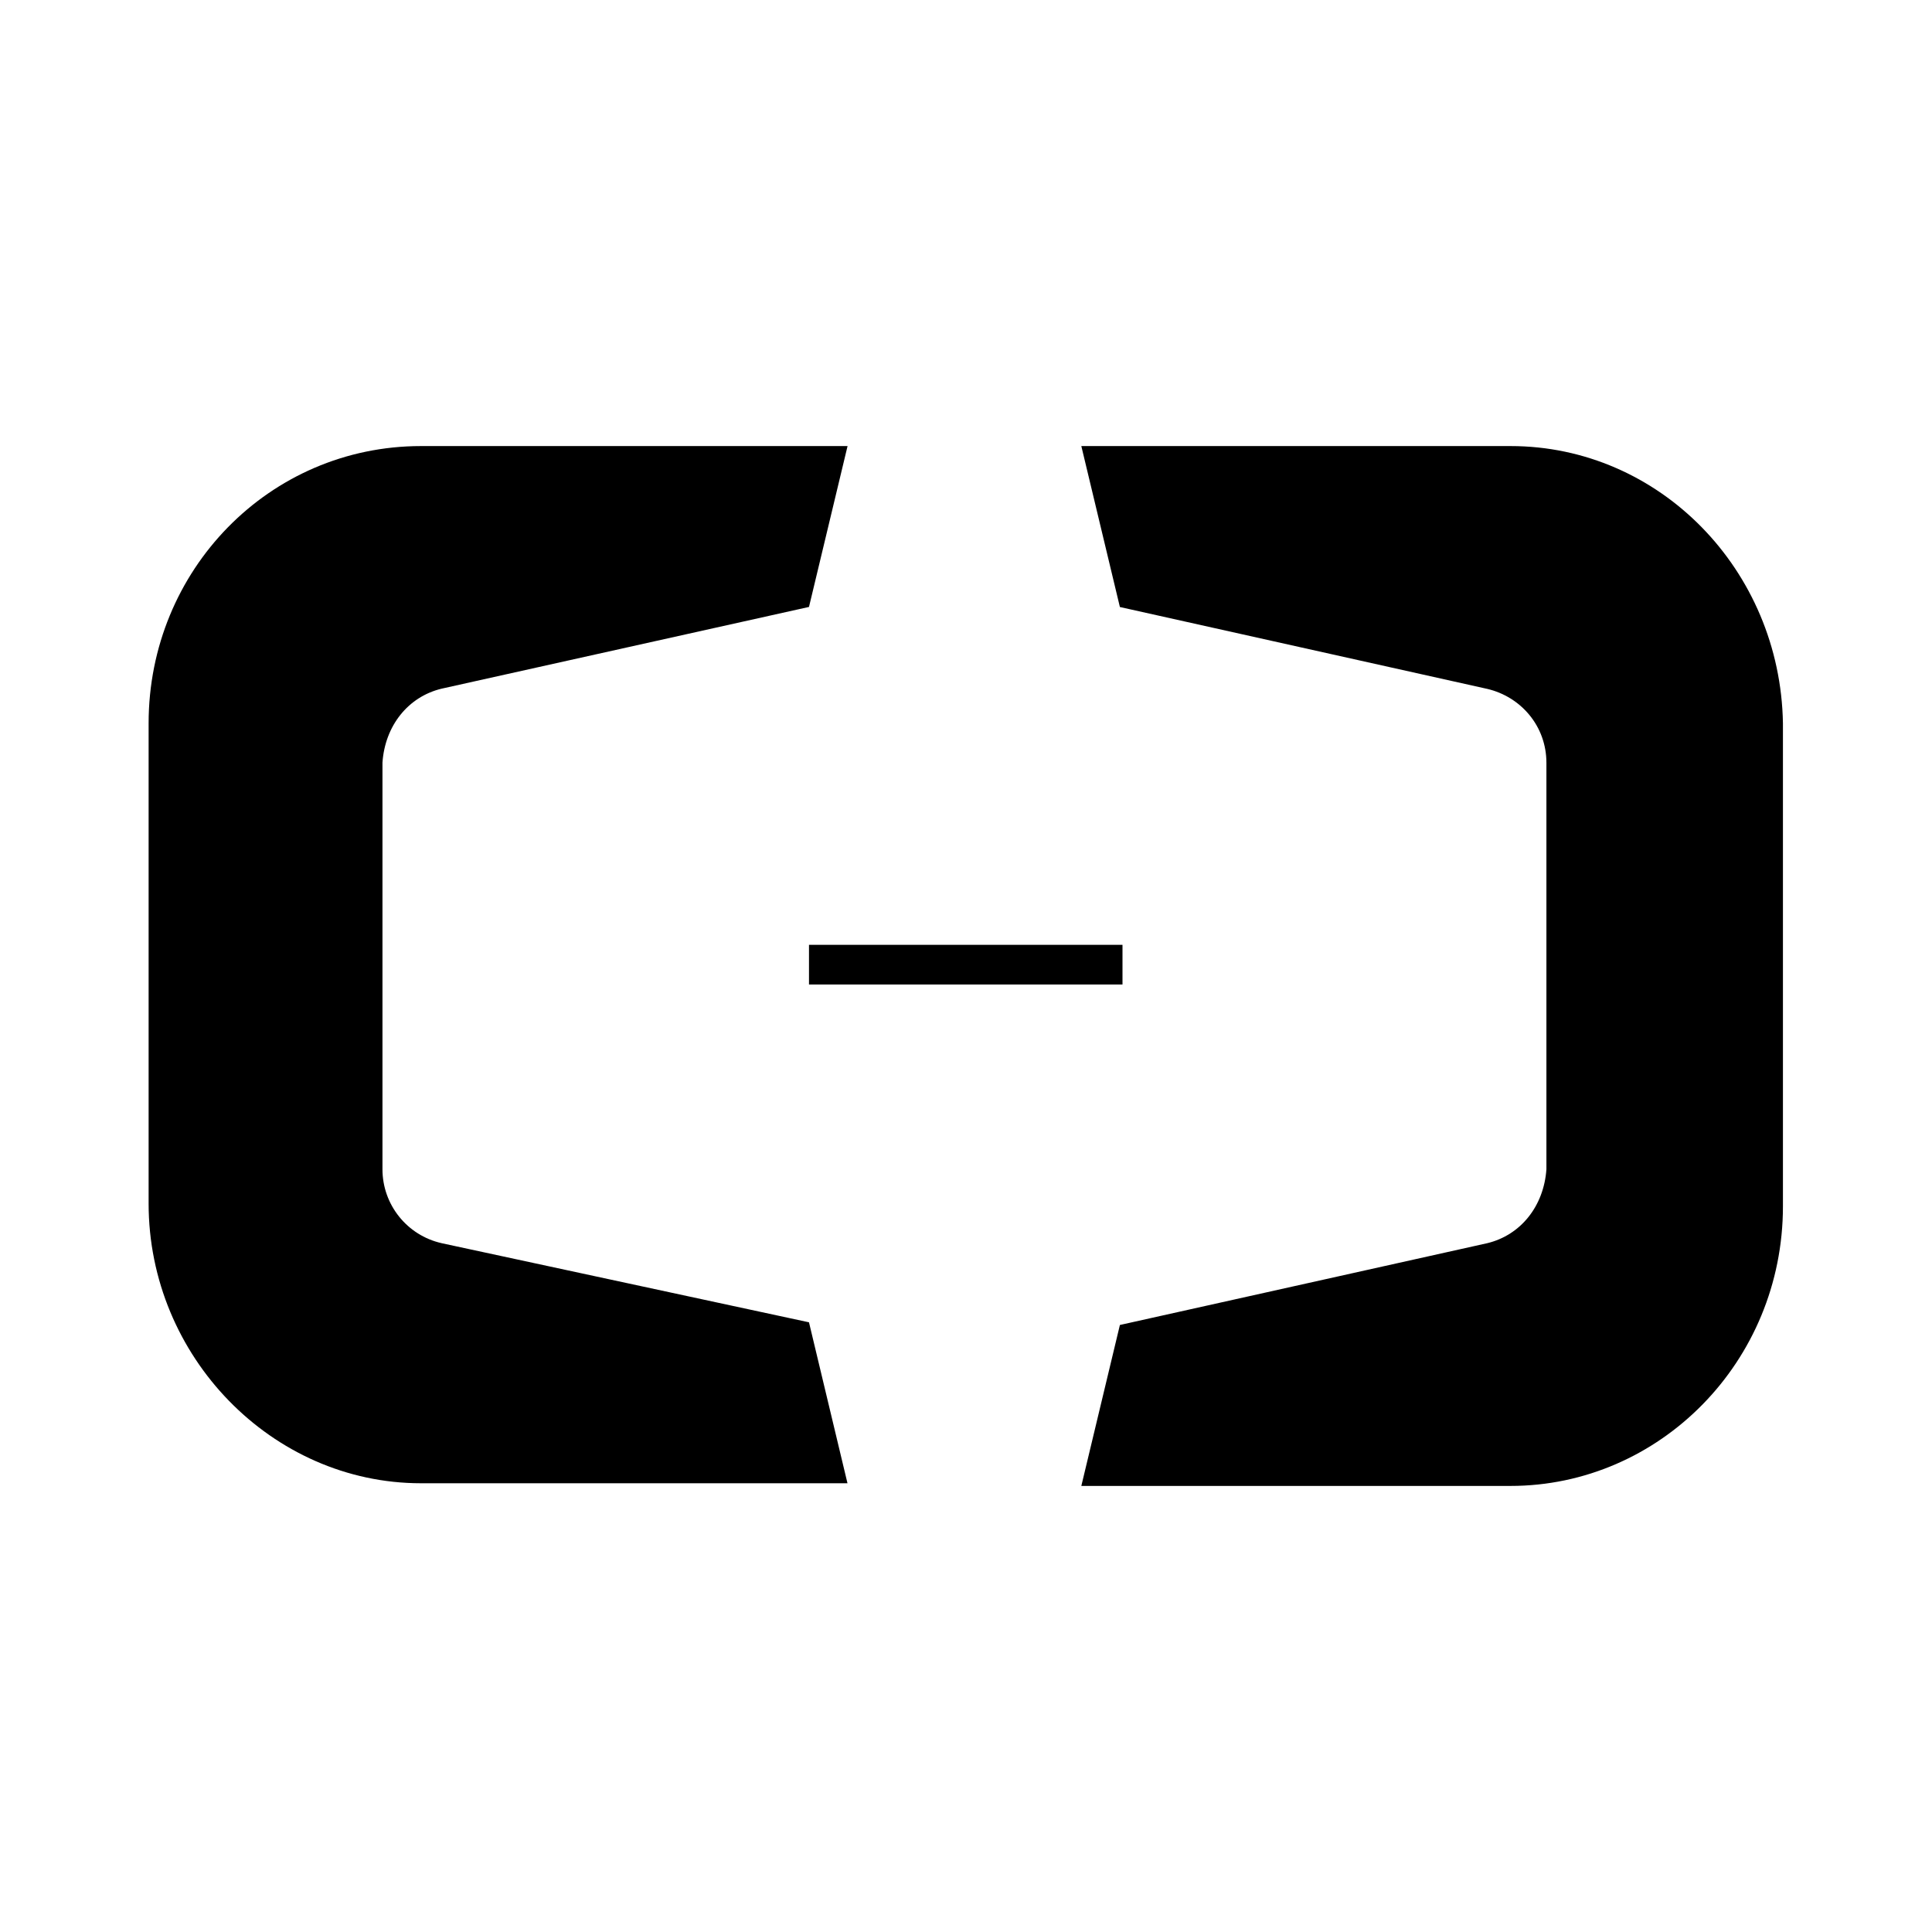
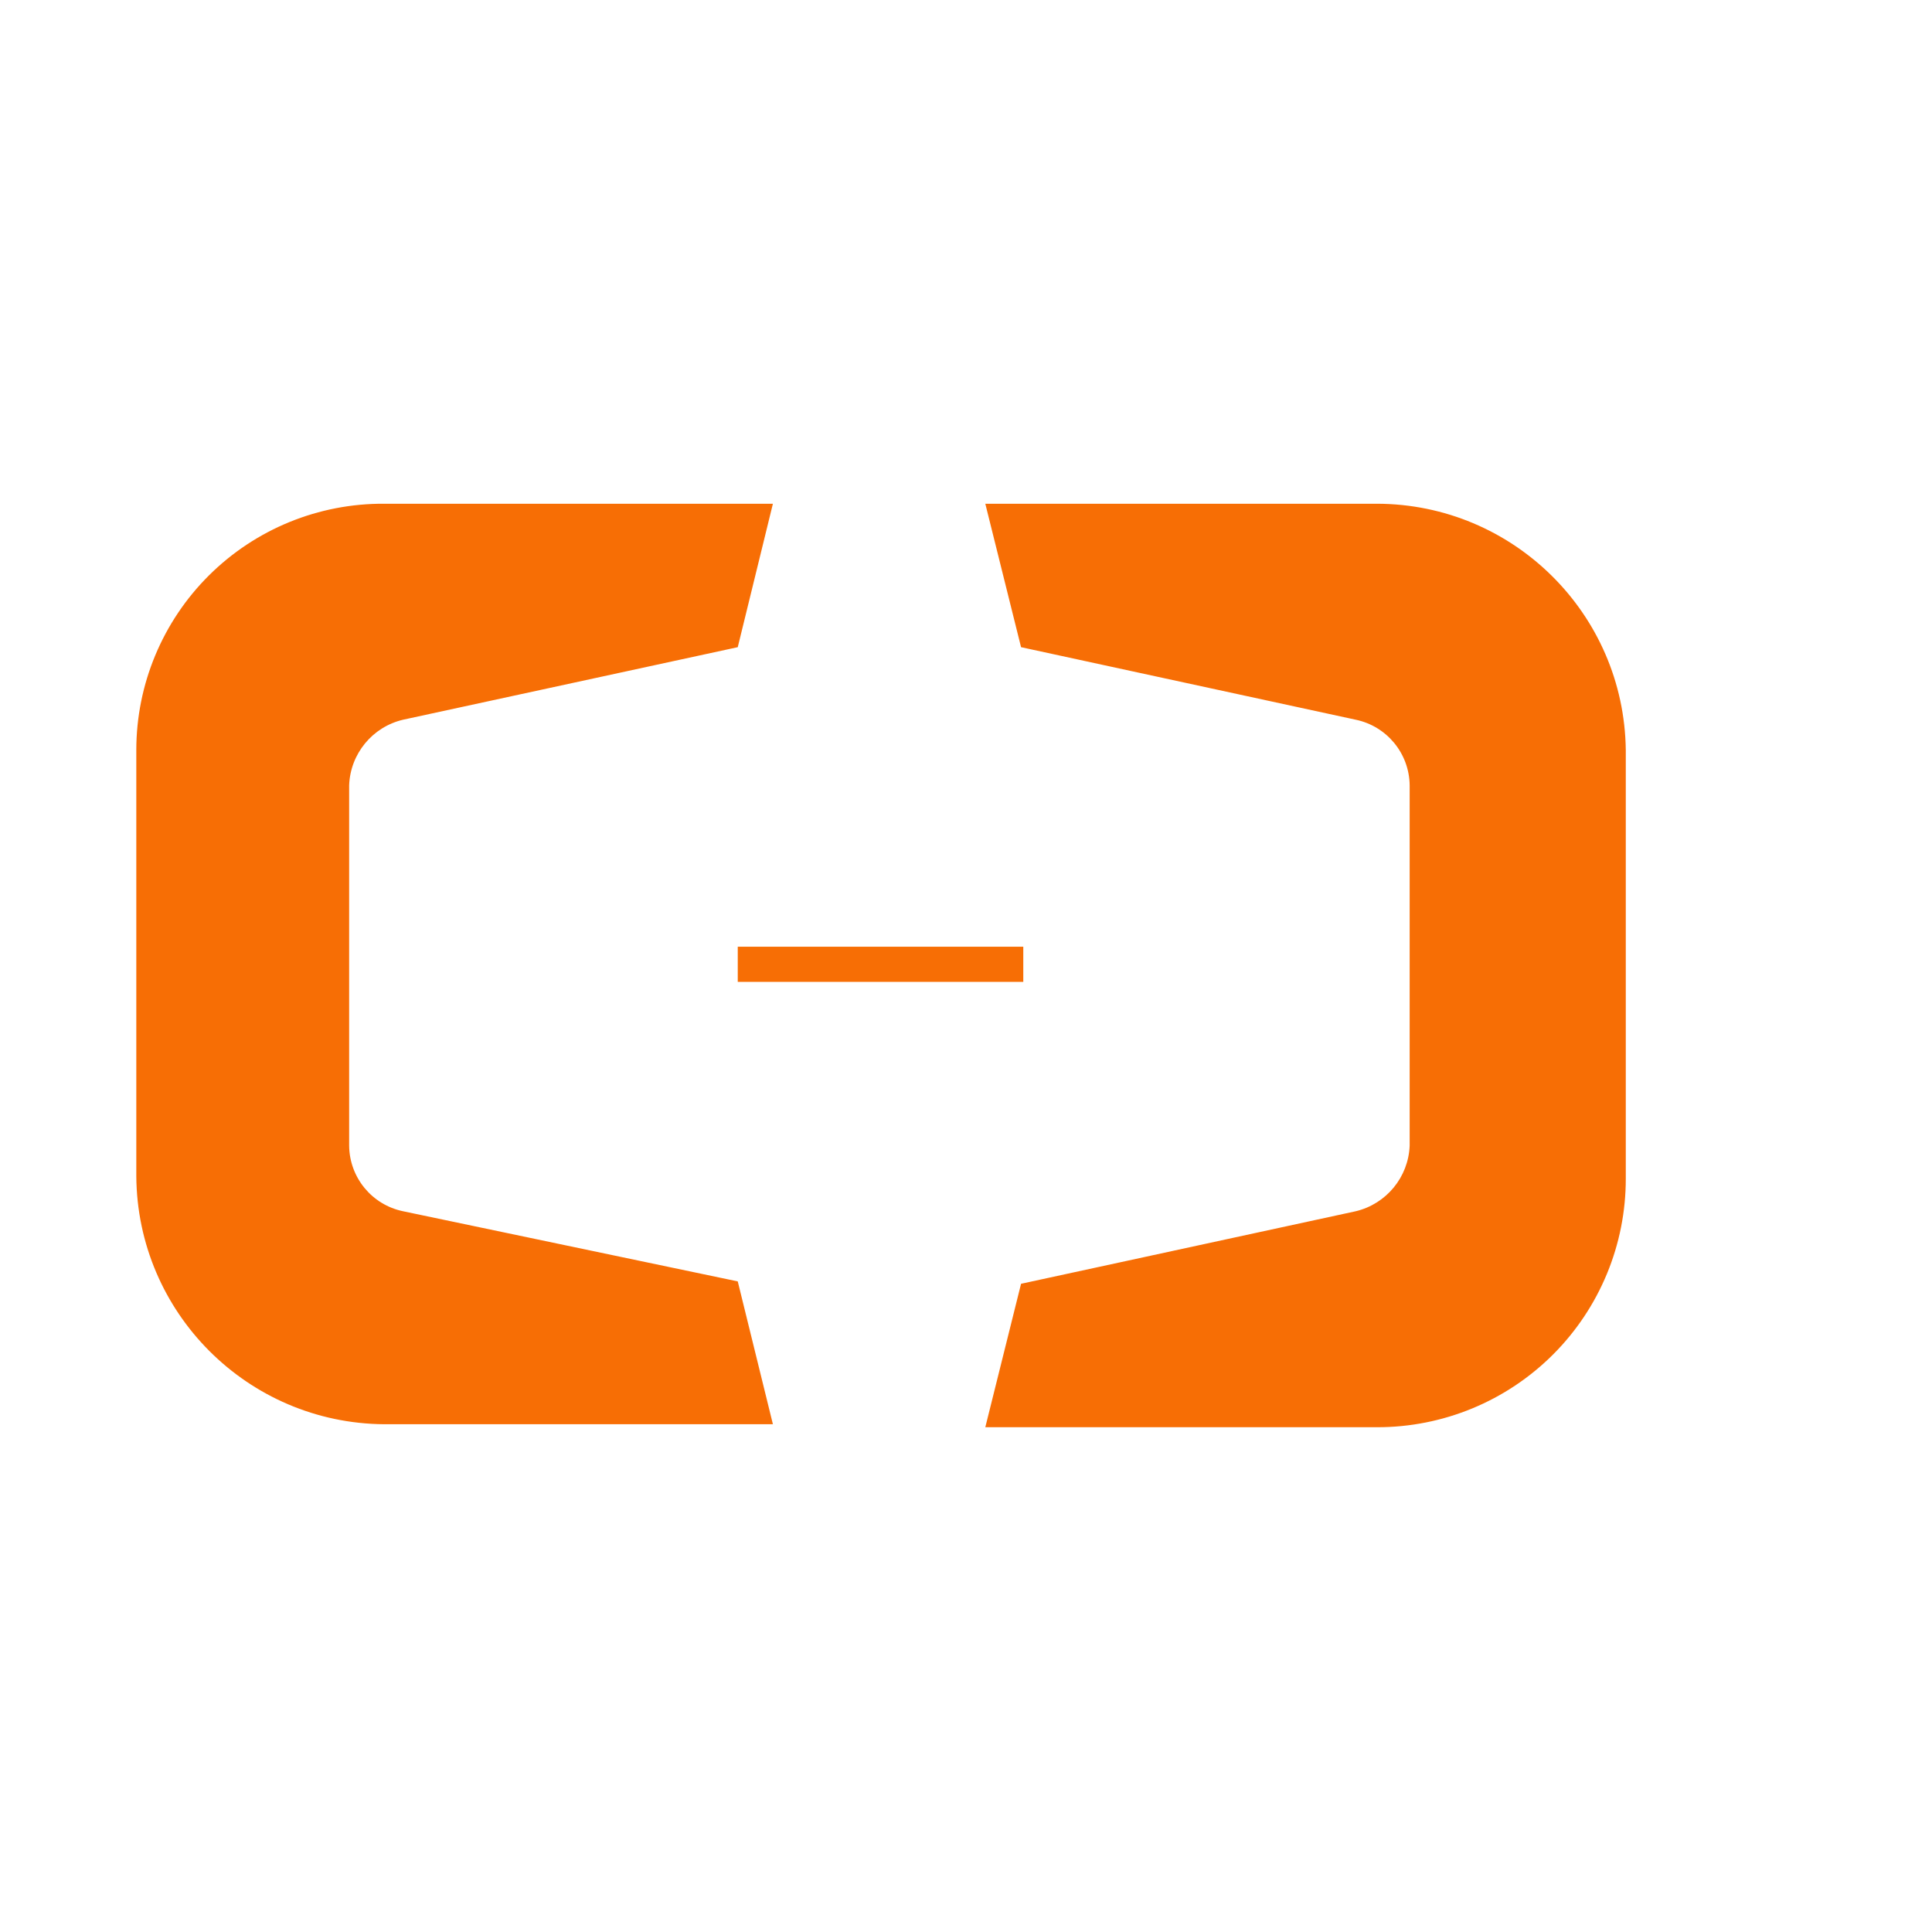
- <svg xmlns="http://www.w3.org/2000/svg" viewBox="0 0 1024 1024" version="1.1">
-   <path d="M234.063 658.905a40.172 40.172 0 0 1-31.35-39.188v-215.513c1.339-19.574 13.588-34.895 31.311-39.188l194.757-43.323 20.441-85.268h-226.068C142.769 236.426 78.769 302.198 78.769 383.33v254.582c0 81.054 65.378 148.244 144.345 148.244h226.068l-20.401-85.307-194.757-41.945h0.039zM800.571 236.426h-227.446l20.441 85.307 194.757 43.402c17.723 4.175 31.311 19.614 31.311 39.227v215.355c-1.378 19.614-13.627 34.895-31.311 39.188l-194.757 43.362-20.441 85.307h227.446c79.006 0 144.423-65.772 144.423-148.244v-256c-1.378-81.211-65.378-146.905-144.345-146.905h-0.079z m-371.83 264.35h166.203v21.031h-166.164v-21.031h-0.039z" p-id="2580" />
+ <svg xmlns="http://www.w3.org/2000/svg" t="1698740329621" class="icon" viewBox="0 0 1653 1024" version="1.1" p-id="1469" width="200" height="200">
+   <path d="M344.862 721.83a57.857 57.857 0 0 1-46.133-56.073v-308.401a59.896 59.896 0 0 1 46.133-56.073l286.354-62.063 30.075-122.723H328.805A210.783 210.783 0 0 0 116.62 327.28v364.474a213.714 213.714 0 0 0 212.185 212.313h332.487l-30.075-122.214zM1178.055 116.497H843.019l30.585 122.723 286.354 62.063a57.985 57.985 0 0 1 46.133 56.073v308.401a60.151 60.151 0 0 1-46.133 56.073l-286.354 62.063-30.585 122.723H1178.055a212.44 212.44 0 0 0 212.95-212.822V327.28A213.332 213.332 0 0 0 1178.055 116.497z" fill="#F76E05" p-id="1470" />
+   <path d="M631.216 495.499h244.3v30.075H631.216z" fill="#F76E05" p-id="1471" />
</svg>
